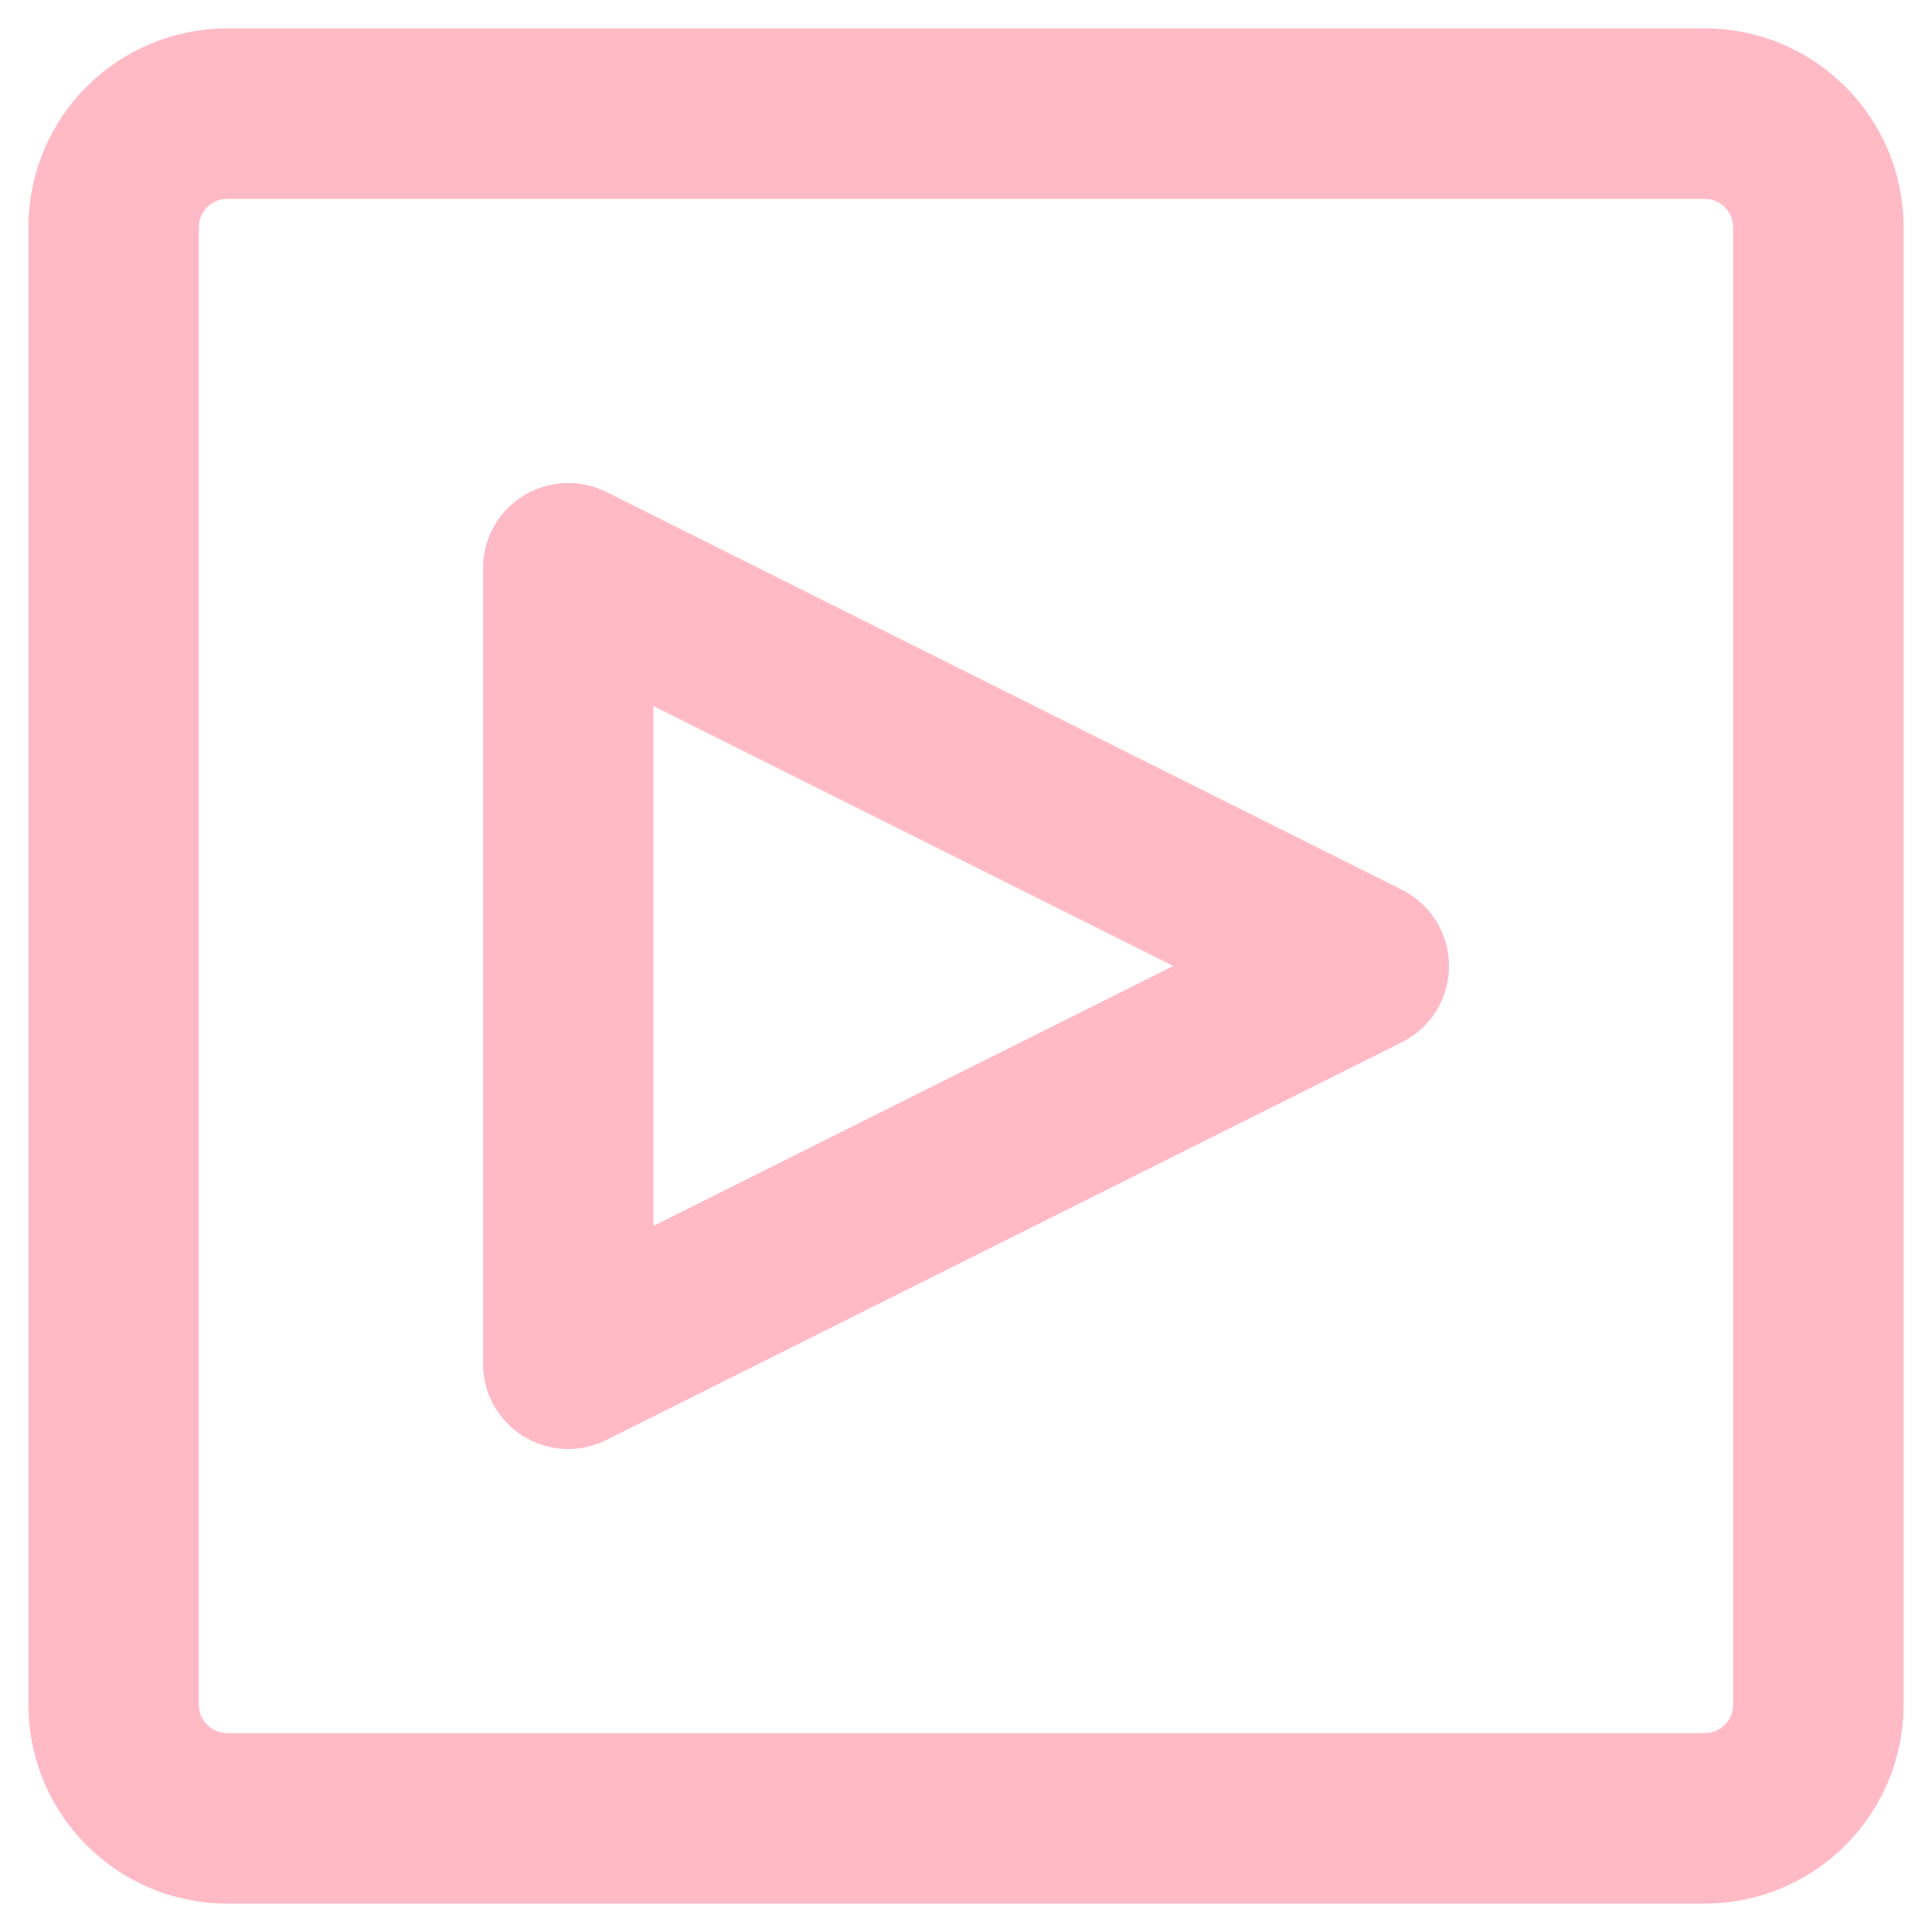
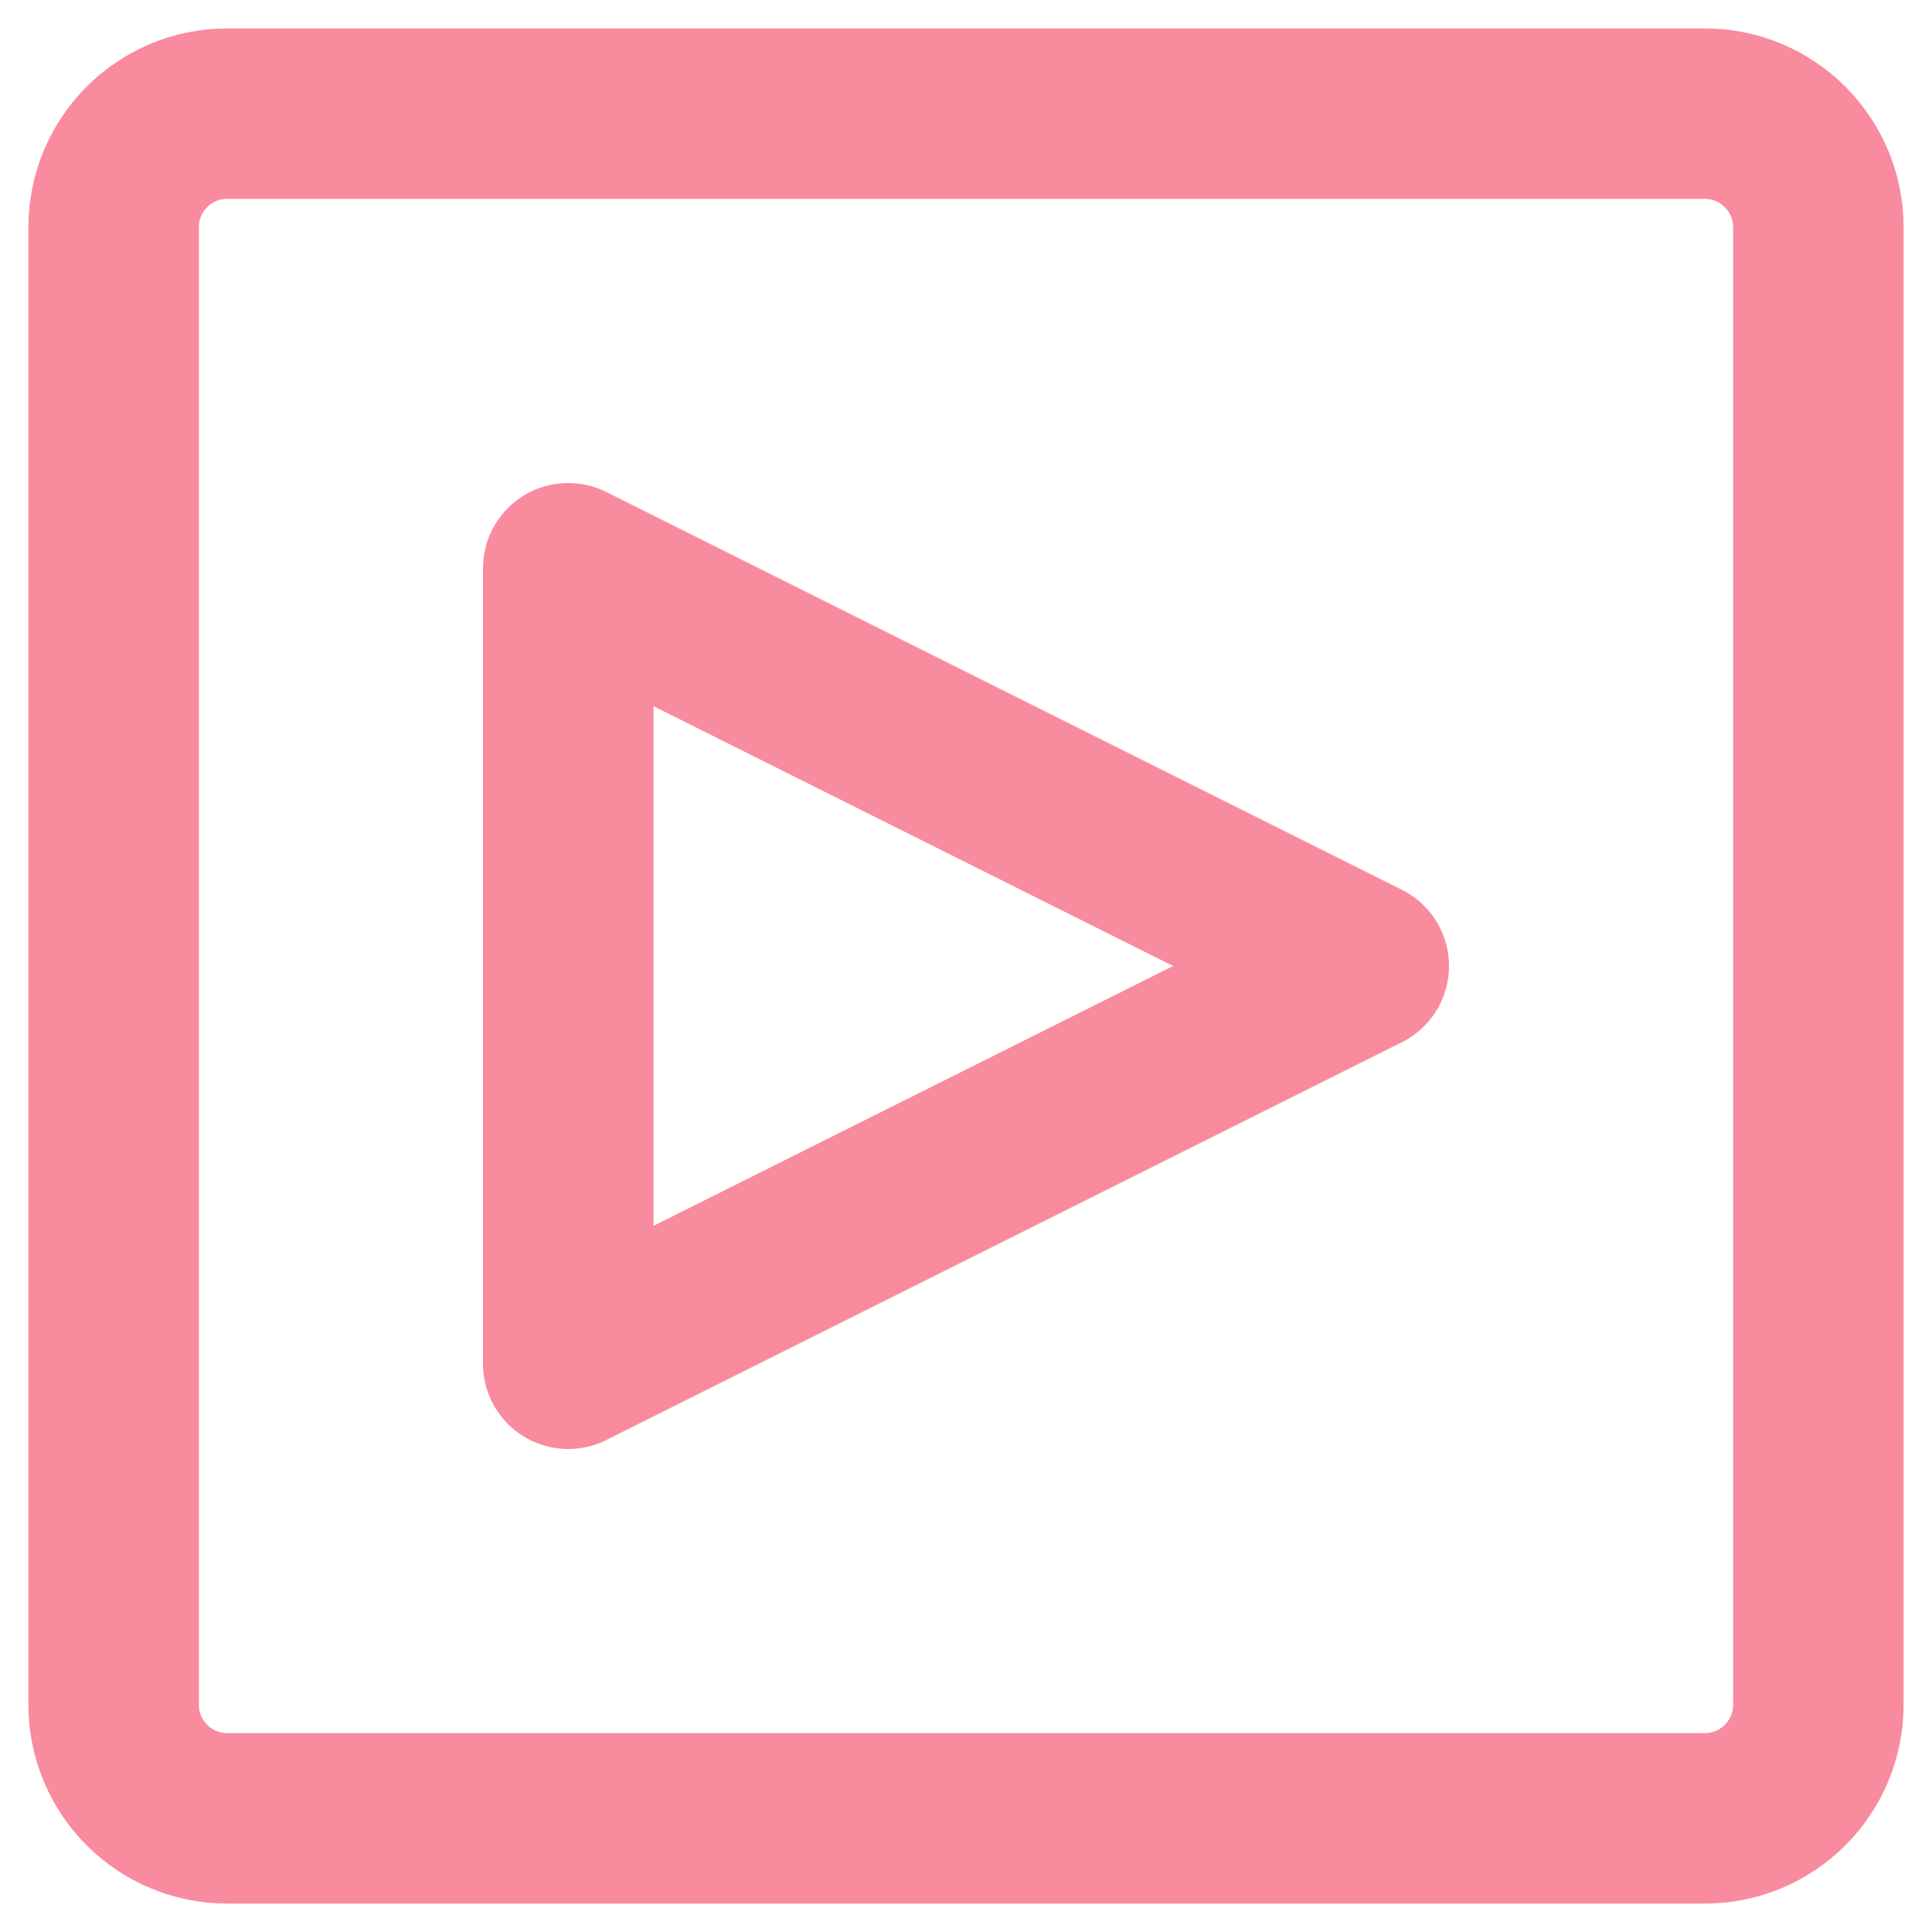
<svg xmlns="http://www.w3.org/2000/svg" width="34px" height="34px" viewBox="0 0 34 34" version="1.1">
  <defs />
  <g id="Symbols" stroke="none" stroke-width="1" fill="none" fill-rule="evenodd" stroke-linejoin="round">
-     <g id="help" transform="translate(-79, -88)" stroke="#FFBAC6" stroke-width="3">
+     <g id="help" transform="translate(-79, -88)" stroke="#F98B9E" stroke-width="3">
      <path d="M83,90 L109,90 C110.105,90 111,90.895 111,92 L111,118 C111,119.105 110.105,120 109,120 L83,120 C81.895,120 81,119.105 81,118 L81,92 C81,90.895 81.895,90 83,90 Z M96,98 L89,112 L103,112 L96,98 Z" id="Rectangle-5-Copy-3" transform="translate(96, 105) rotate(90) translate(-96, -105) " />
    </g>
  </g>
</svg>
